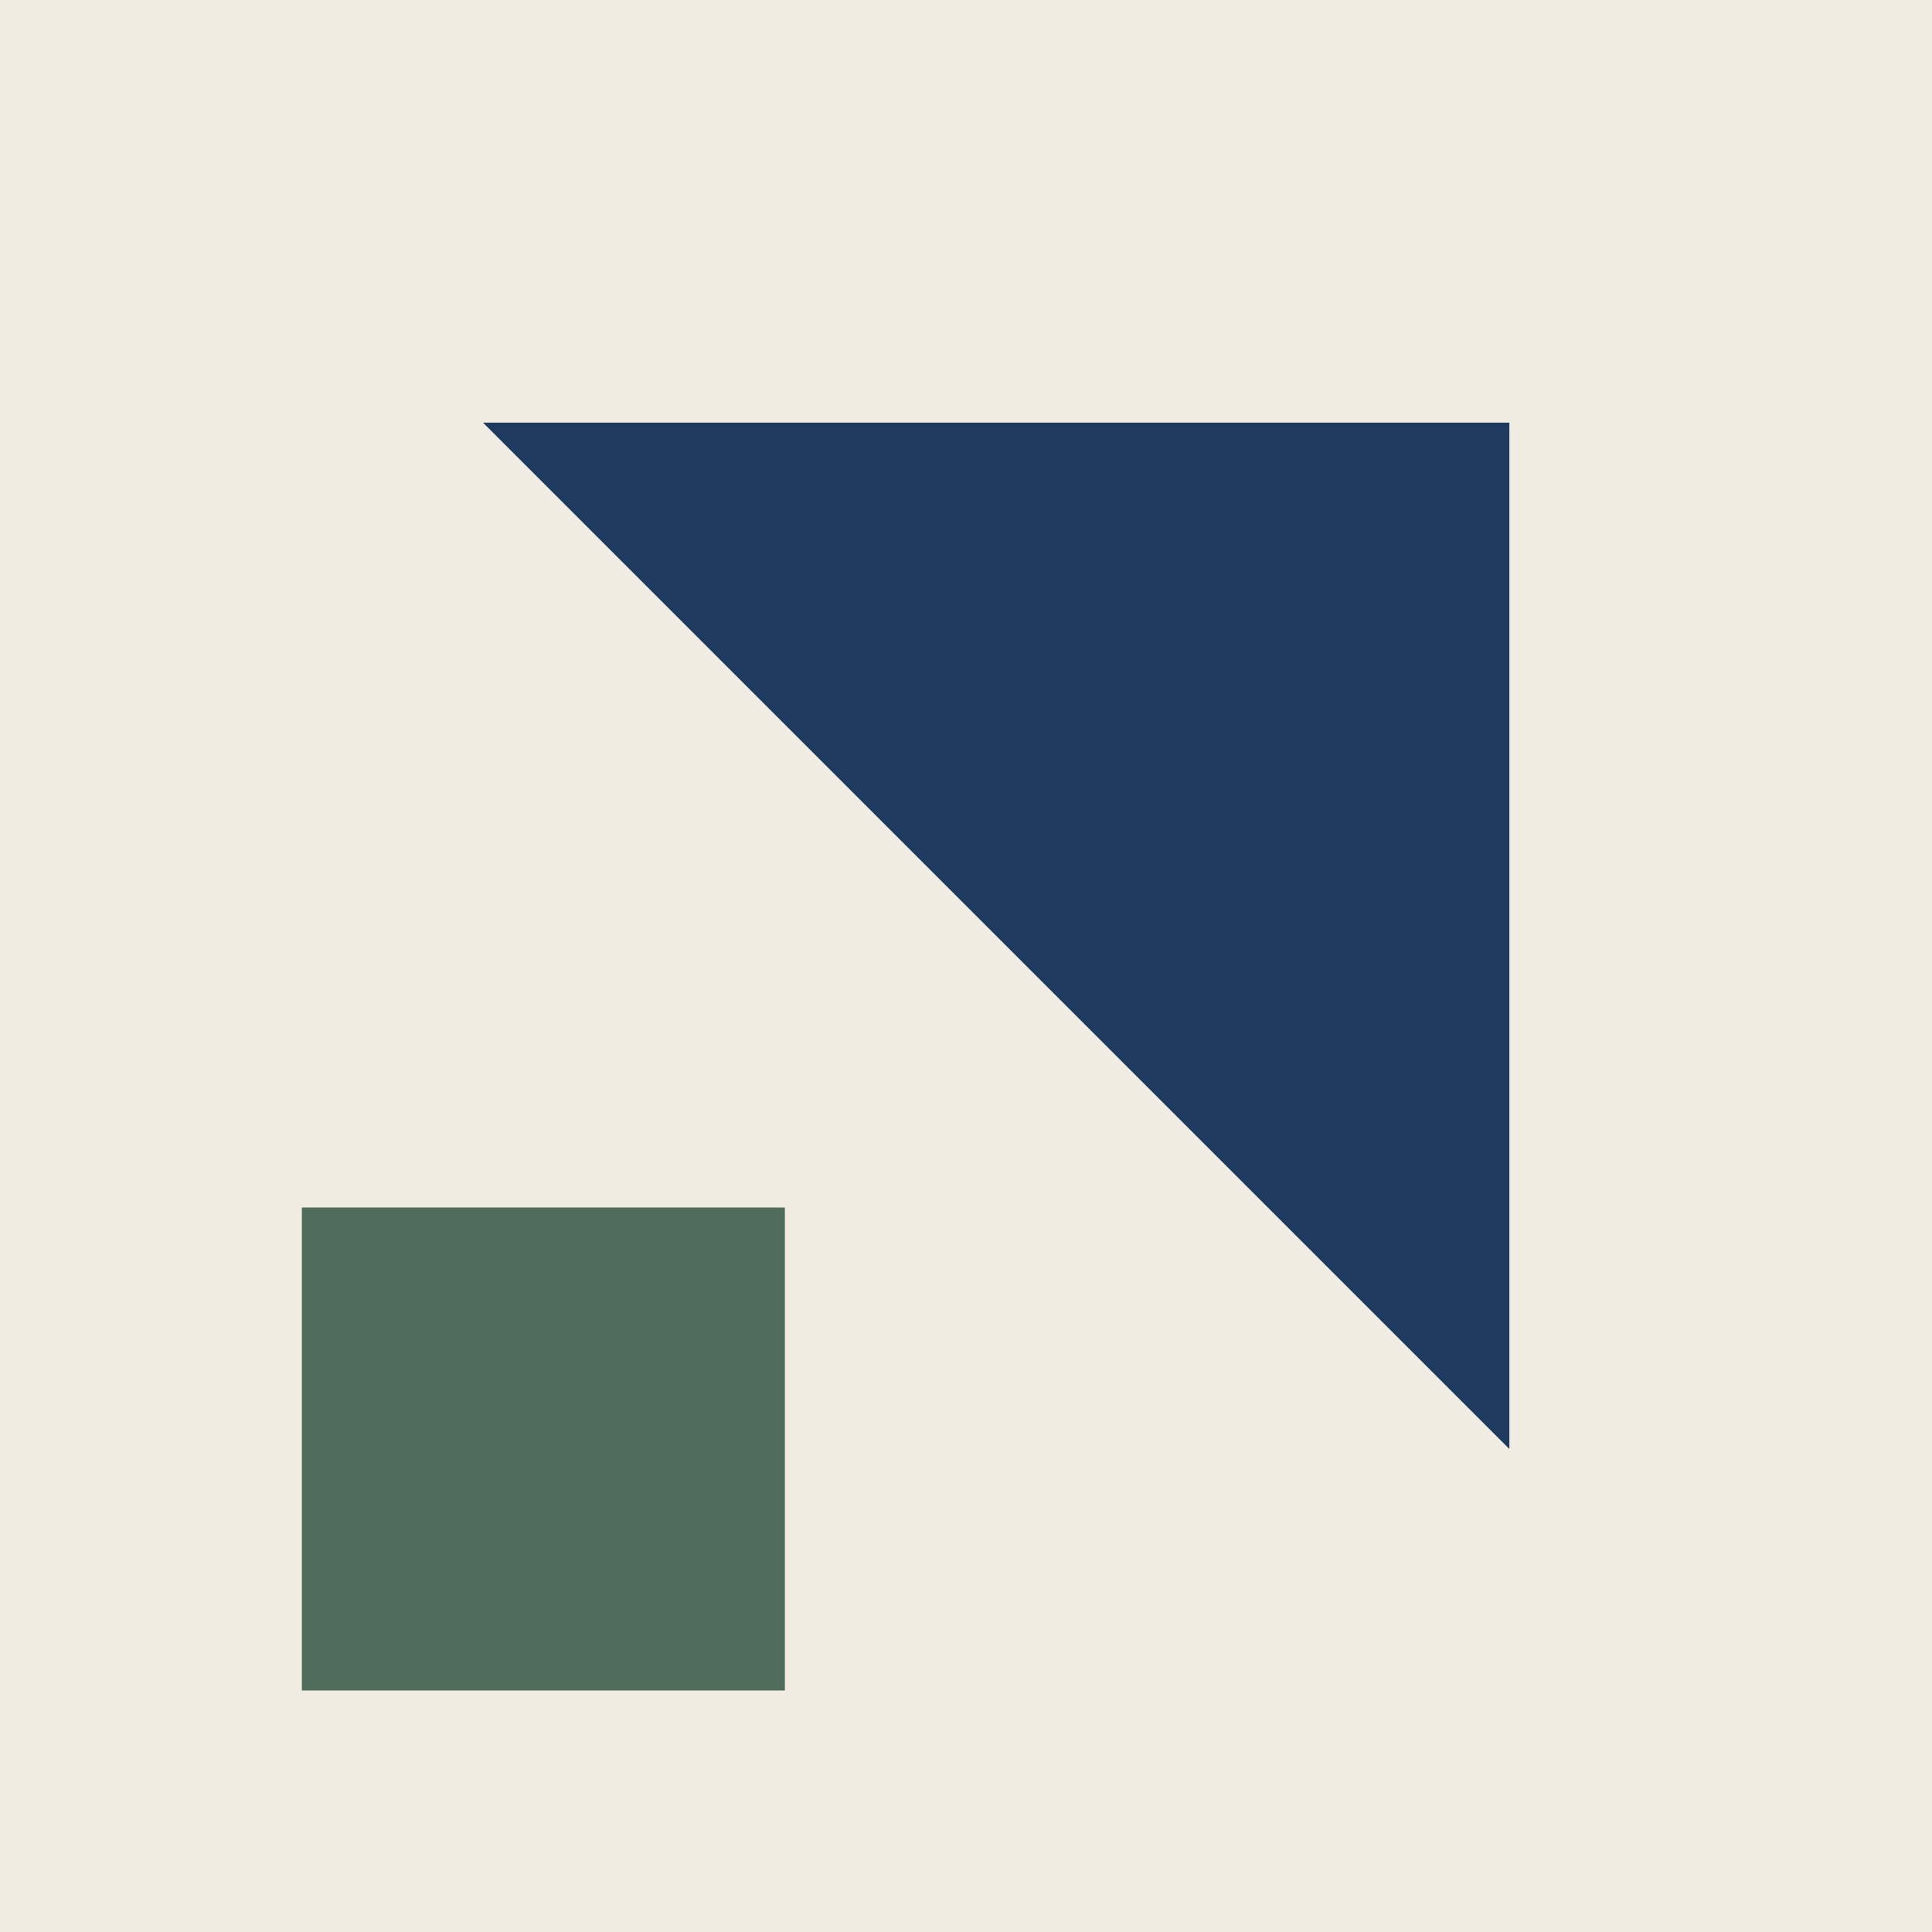
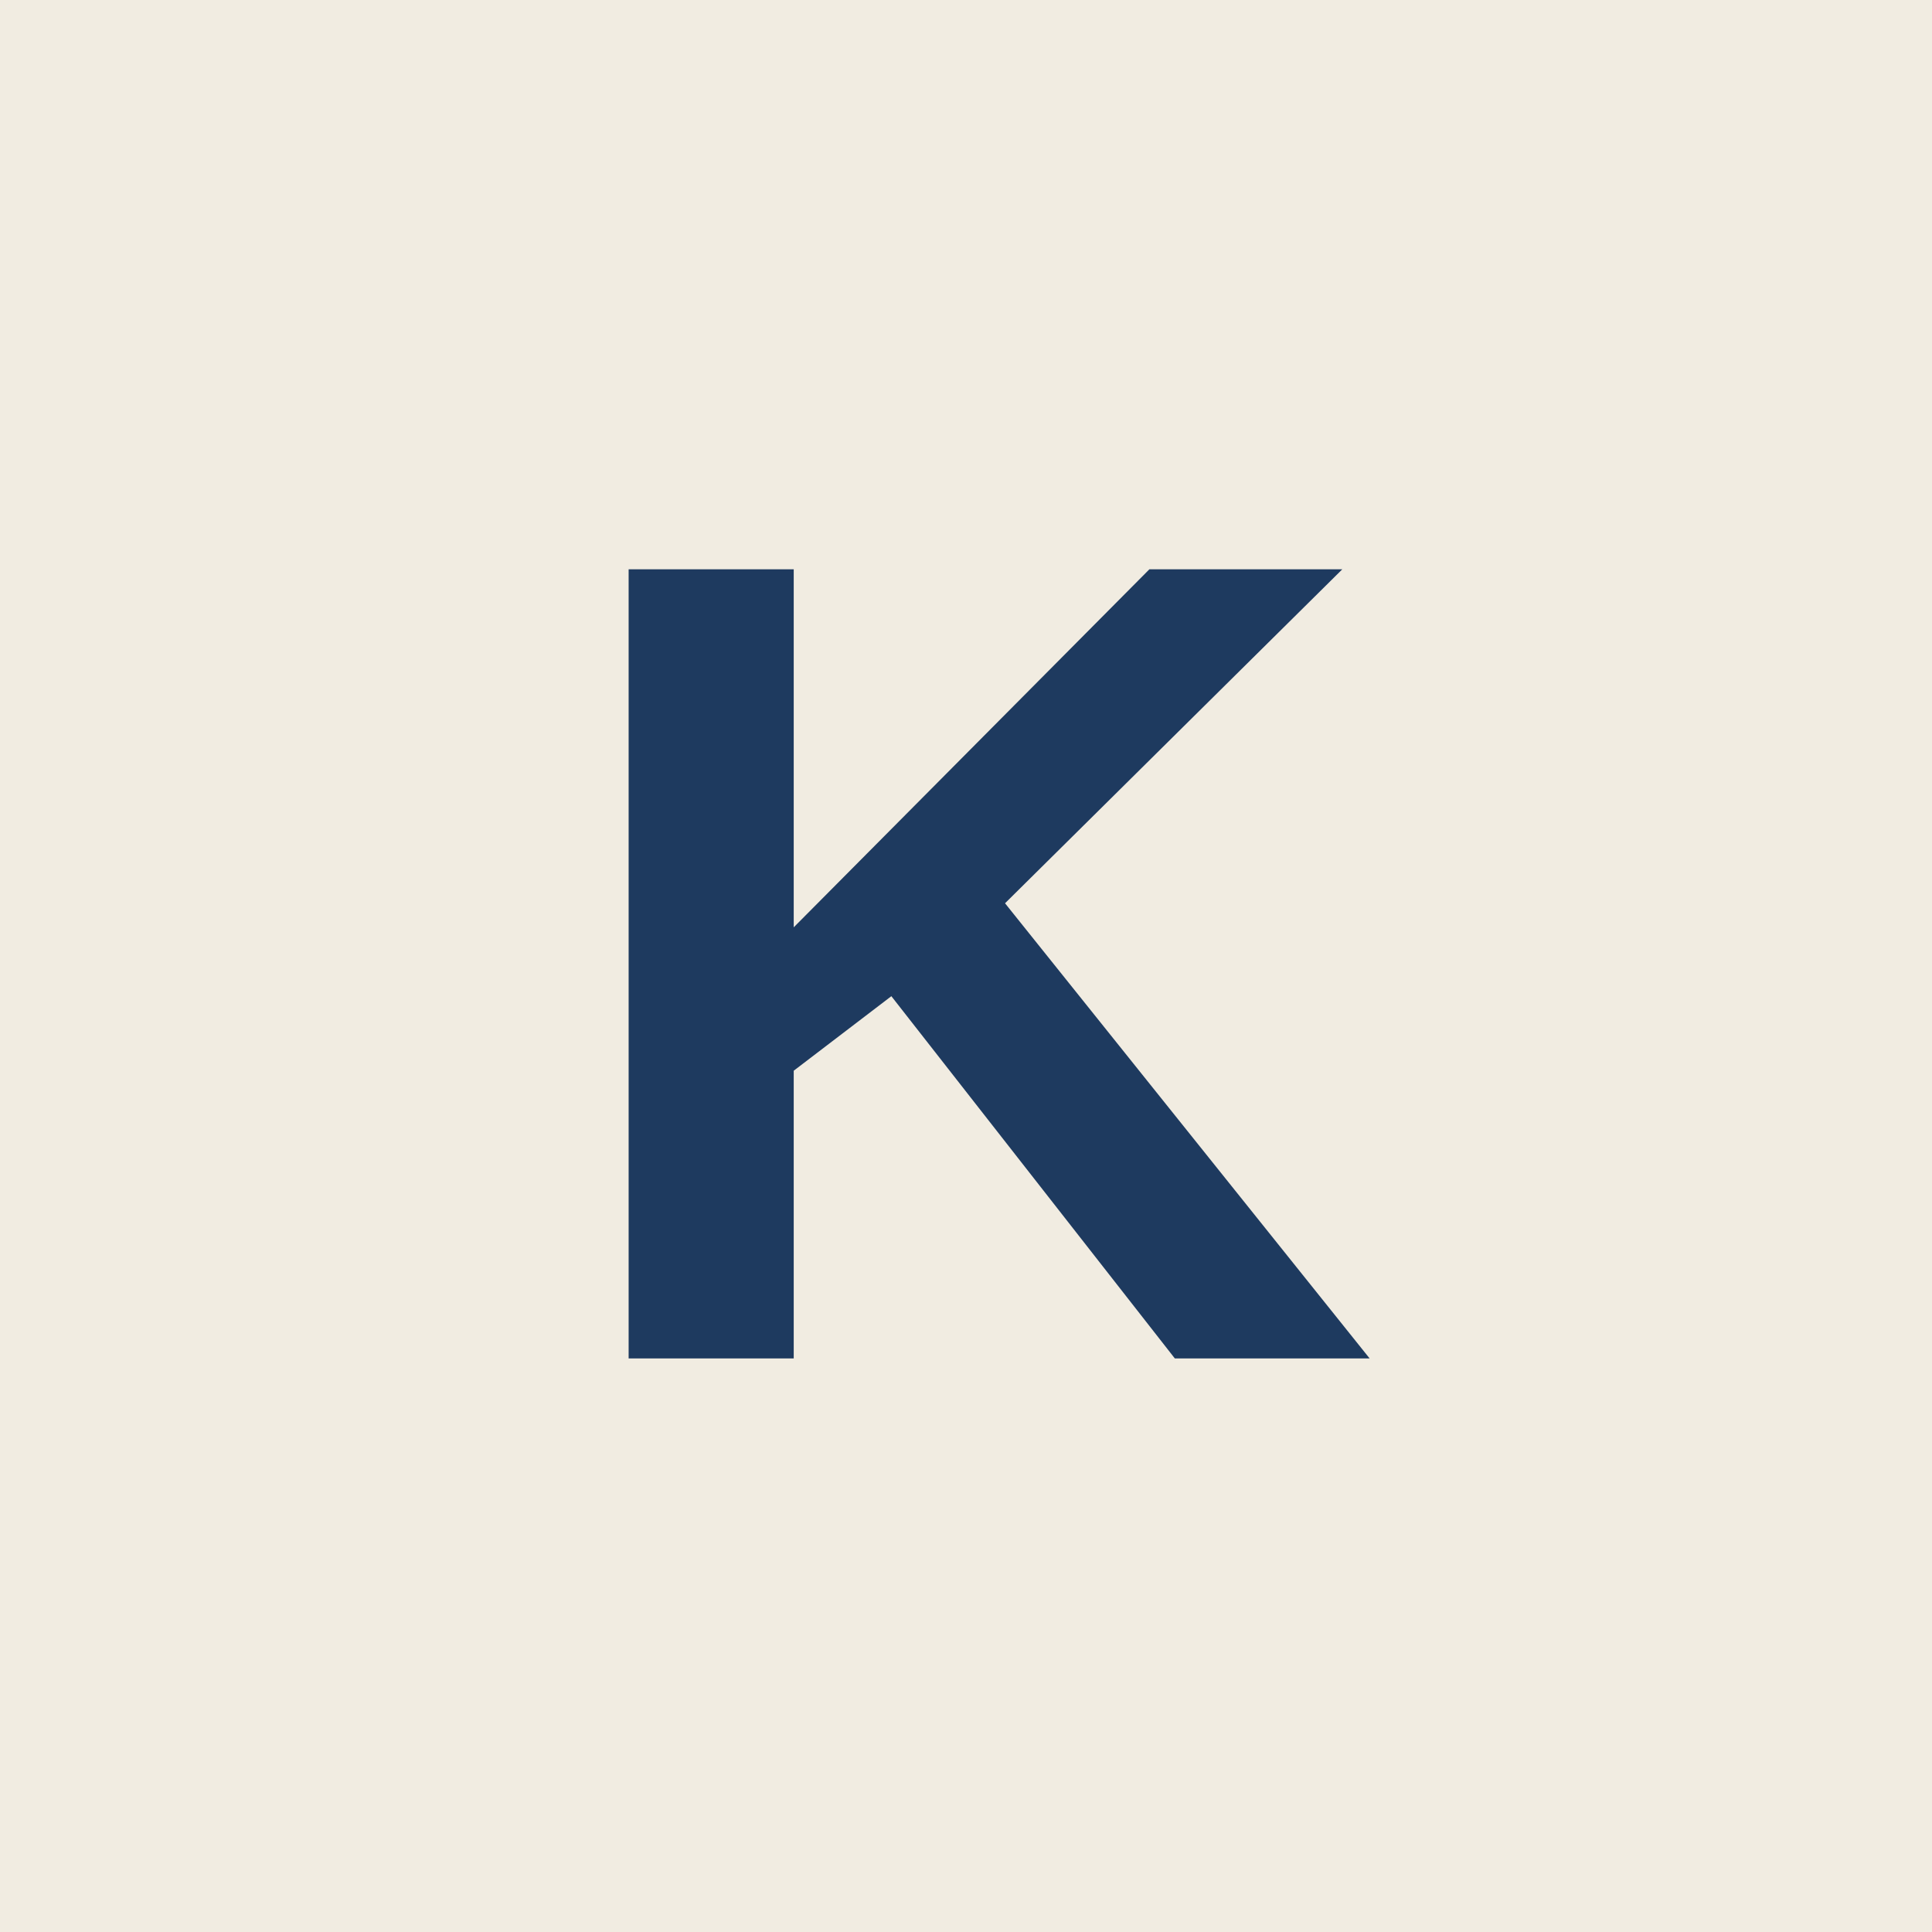
<svg xmlns="http://www.w3.org/2000/svg" viewBox="0 0 64 64">
  <rect width="64" height="64" fill="#F1ECE1" />
-   <path d="M16 14 H50 V48 Z" fill="#1E3A5F" />
-   <rect x="10" y="40" width="16" height="16" fill="#4F6D5A" />
+   <text x="32" y="45" font-family="'Space Grotesk', Arial, sans-serif" font-weight="700" font-size="38" fill="#1E3A5F" text-anchor="middle">K</text>
</svg>
